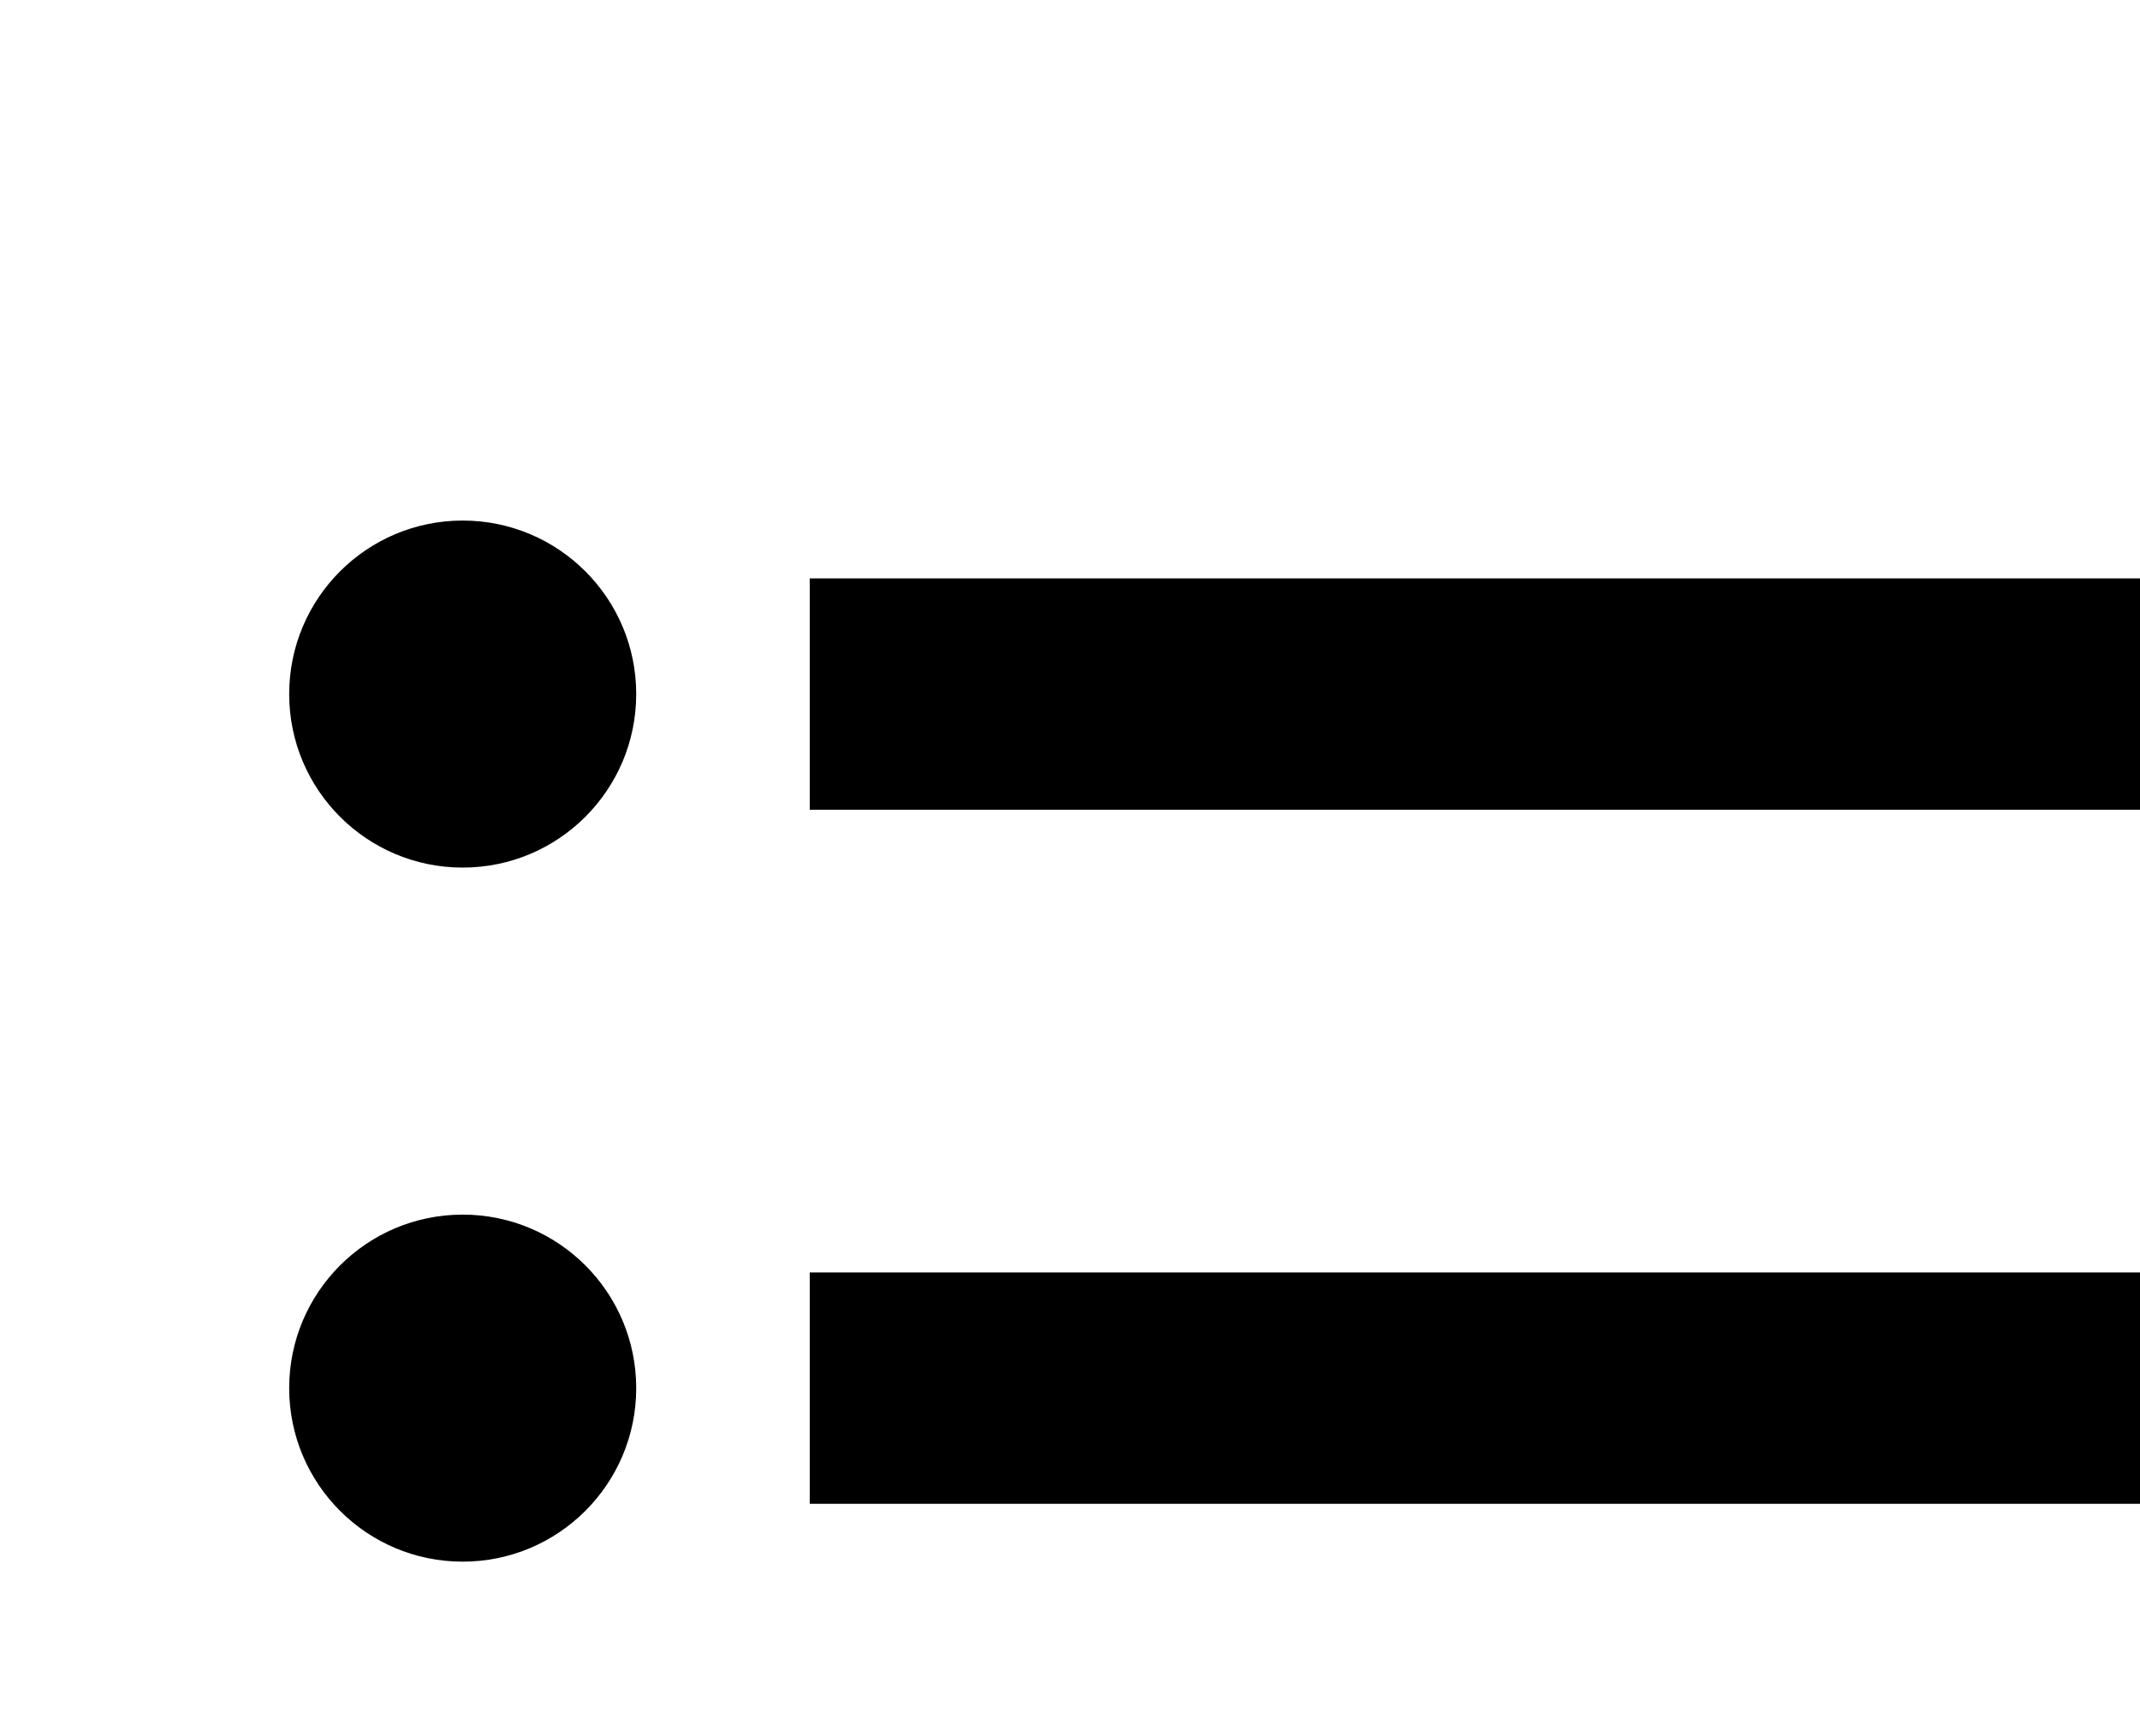
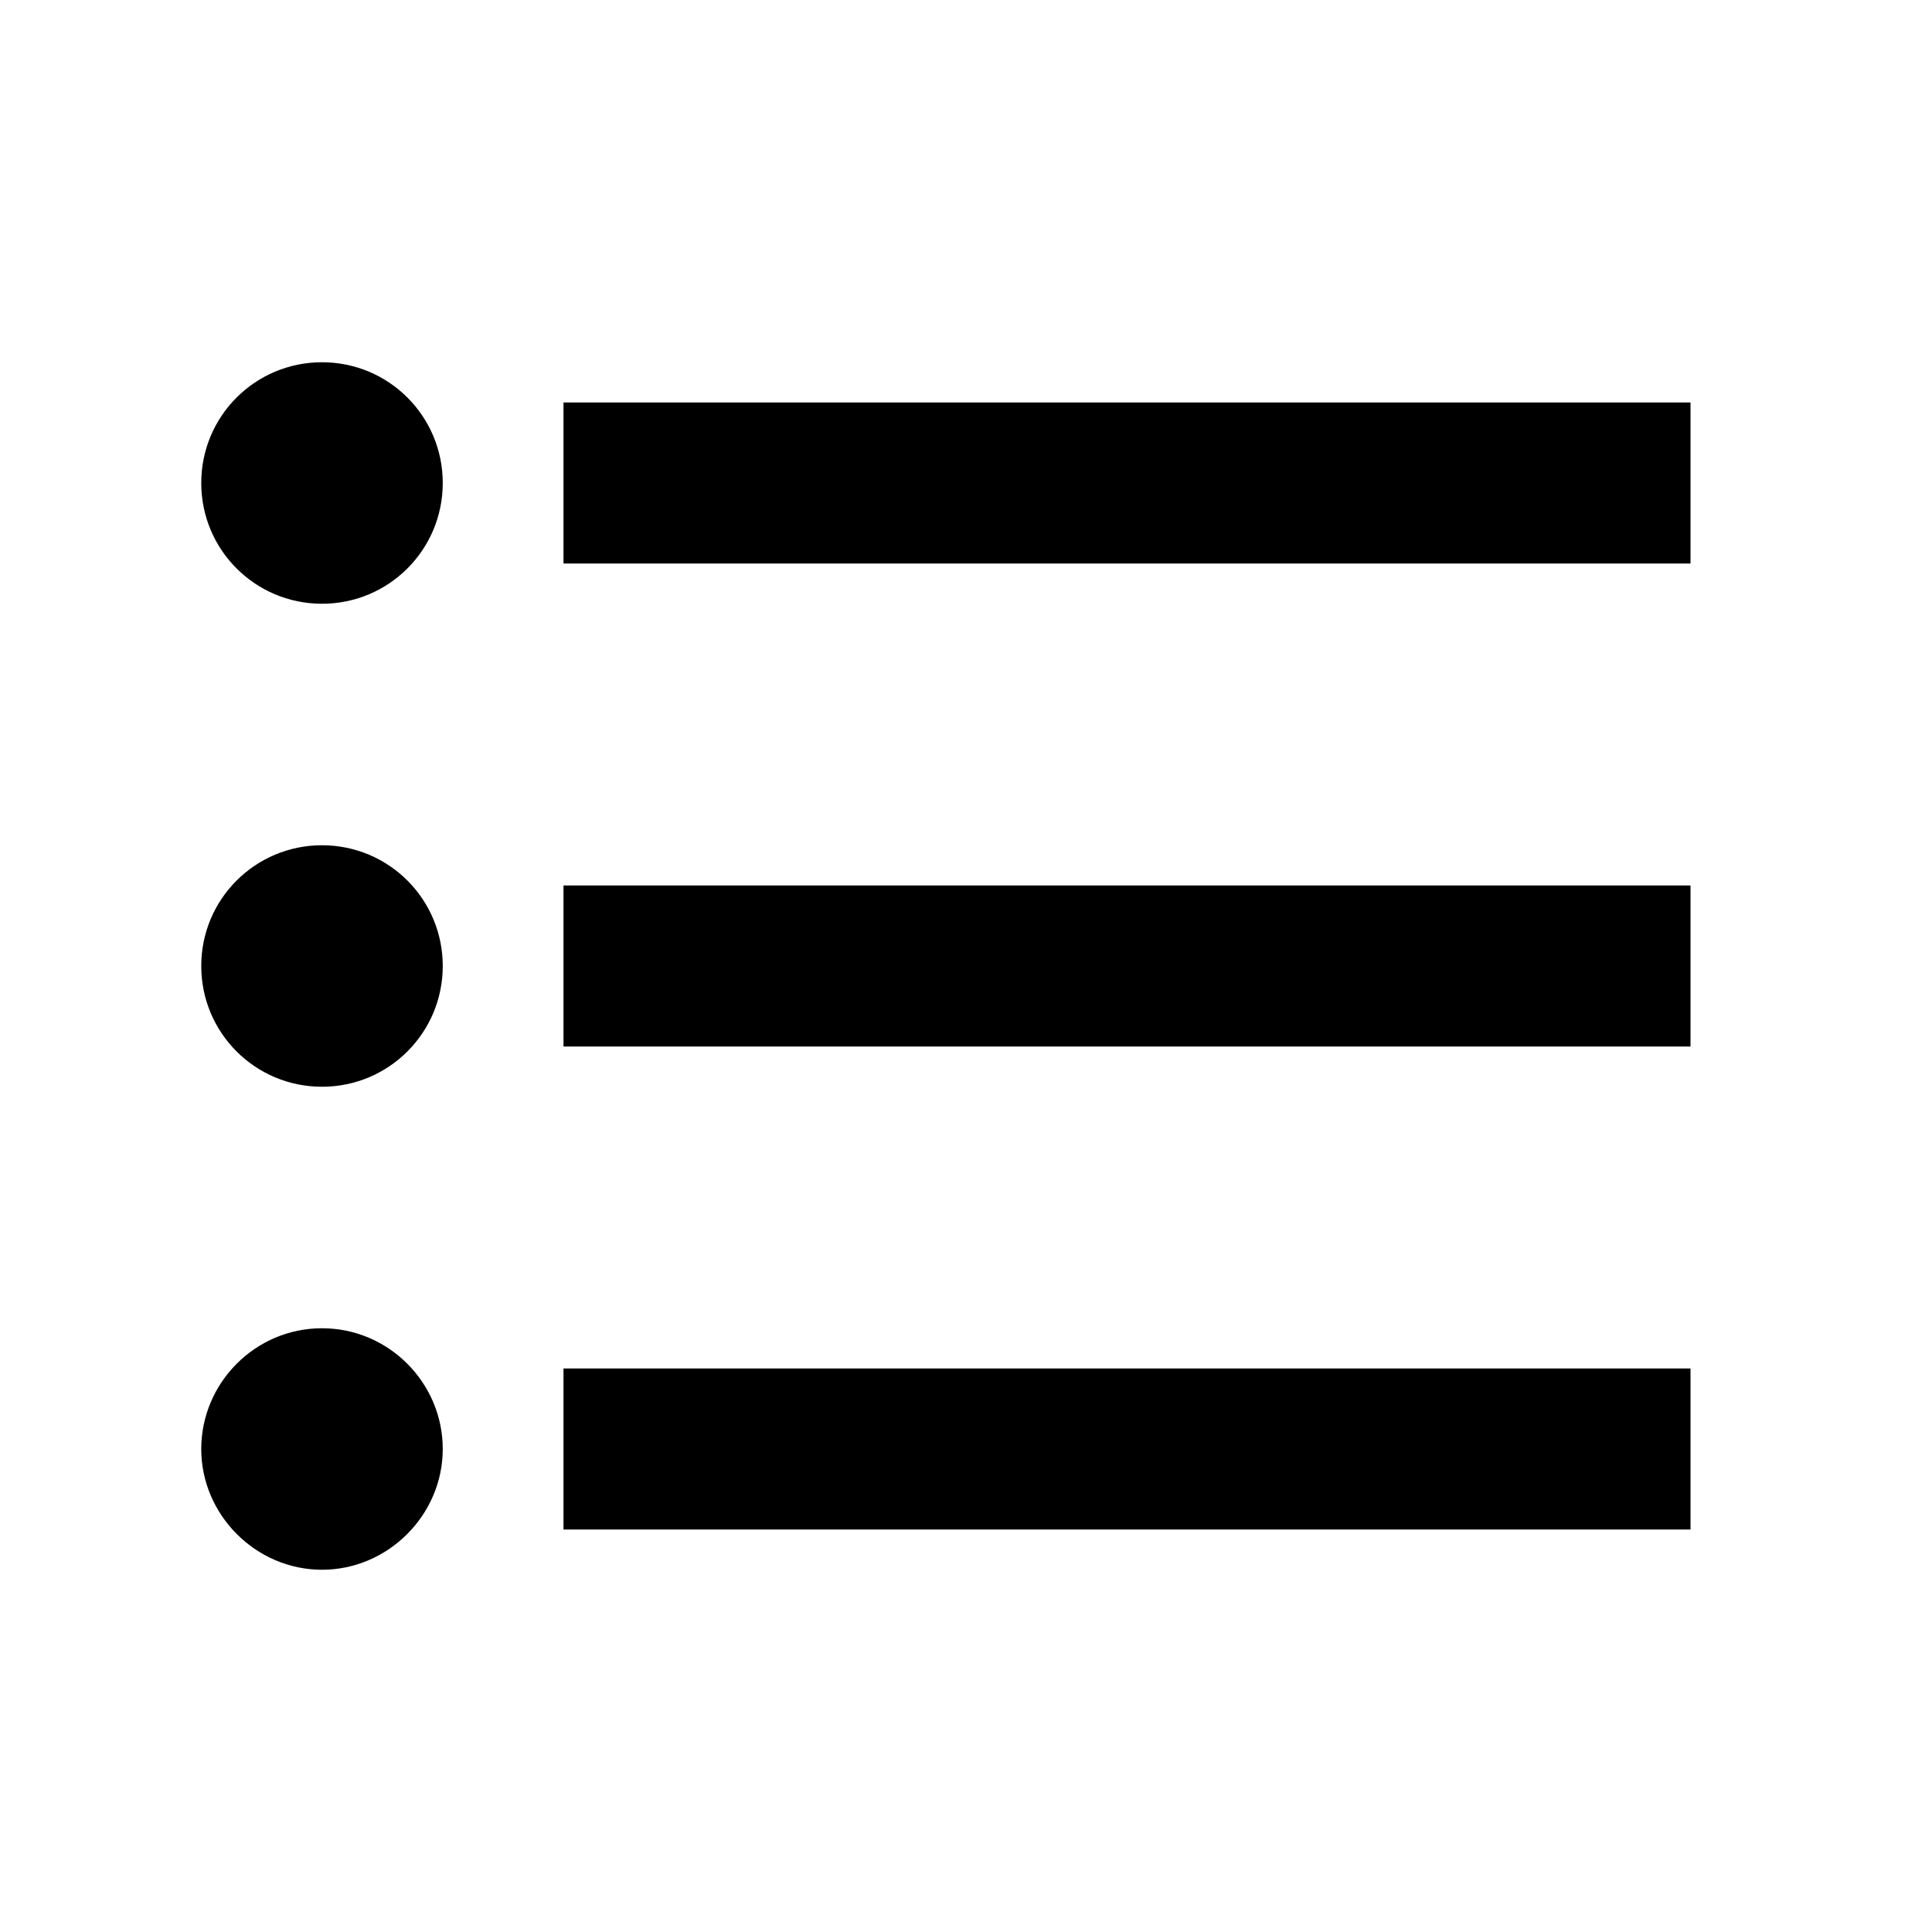
- <svg xmlns="http://www.w3.org/2000/svg">
-   <path d="M7,5H21V7H7V5M7,13V11H21V13H7M4,4.5A1.5,1.5 0 0,1 5.5,6A1.5,1.5 0 0,1 4,7.5A1.5,1.5 0 0,1 2.5,6A1.5,1.5 0 0,1 4,4.5M4,10.5A1.5,1.5 0 0,1 5.5,12A1.5,1.5 0 0,1 4,13.5A1.5,1.5 0 0,1 2.5,12A1.5,1.5 0 0,1 4,10.5M7,19V17H21V19H7M4,16.5A1.5,1.5 0 0,1 5.5,18A1.5,1.5 0 0,1 4,19.5A1.5,1.5 0 0,1 2.5,18A1.5,1.5 0 0,1 4,16.5Z" />
+ <svg xmlns="http://www.w3.org/2000/svg" height="24px" viewBox="0 0 24 24" width="24px" fill="#000000">
+   <path d="M0 0h24v24H0V0z" fill="none" />
+   <path d="M4 10.5c-.83 0-1.5.67-1.5 1.5s.67 1.5 1.5 1.5 1.5-.67 1.5-1.5-.67-1.5-1.5-1.5zm0-6c-.83 0-1.5.67-1.5 1.5S3.17 7.5 4 7.5 5.5 6.83 5.5 6 4.83 4.5 4 4.5zm0 12c-.83 0-1.5.68-1.5 1.5s.68 1.5 1.5 1.5 1.5-.68 1.5-1.5-.67-1.5-1.5-1.5zM7 19h14v-2H7v2zm0-6h14v-2H7v2zm0-8v2h14V5H7z" />
</svg>
